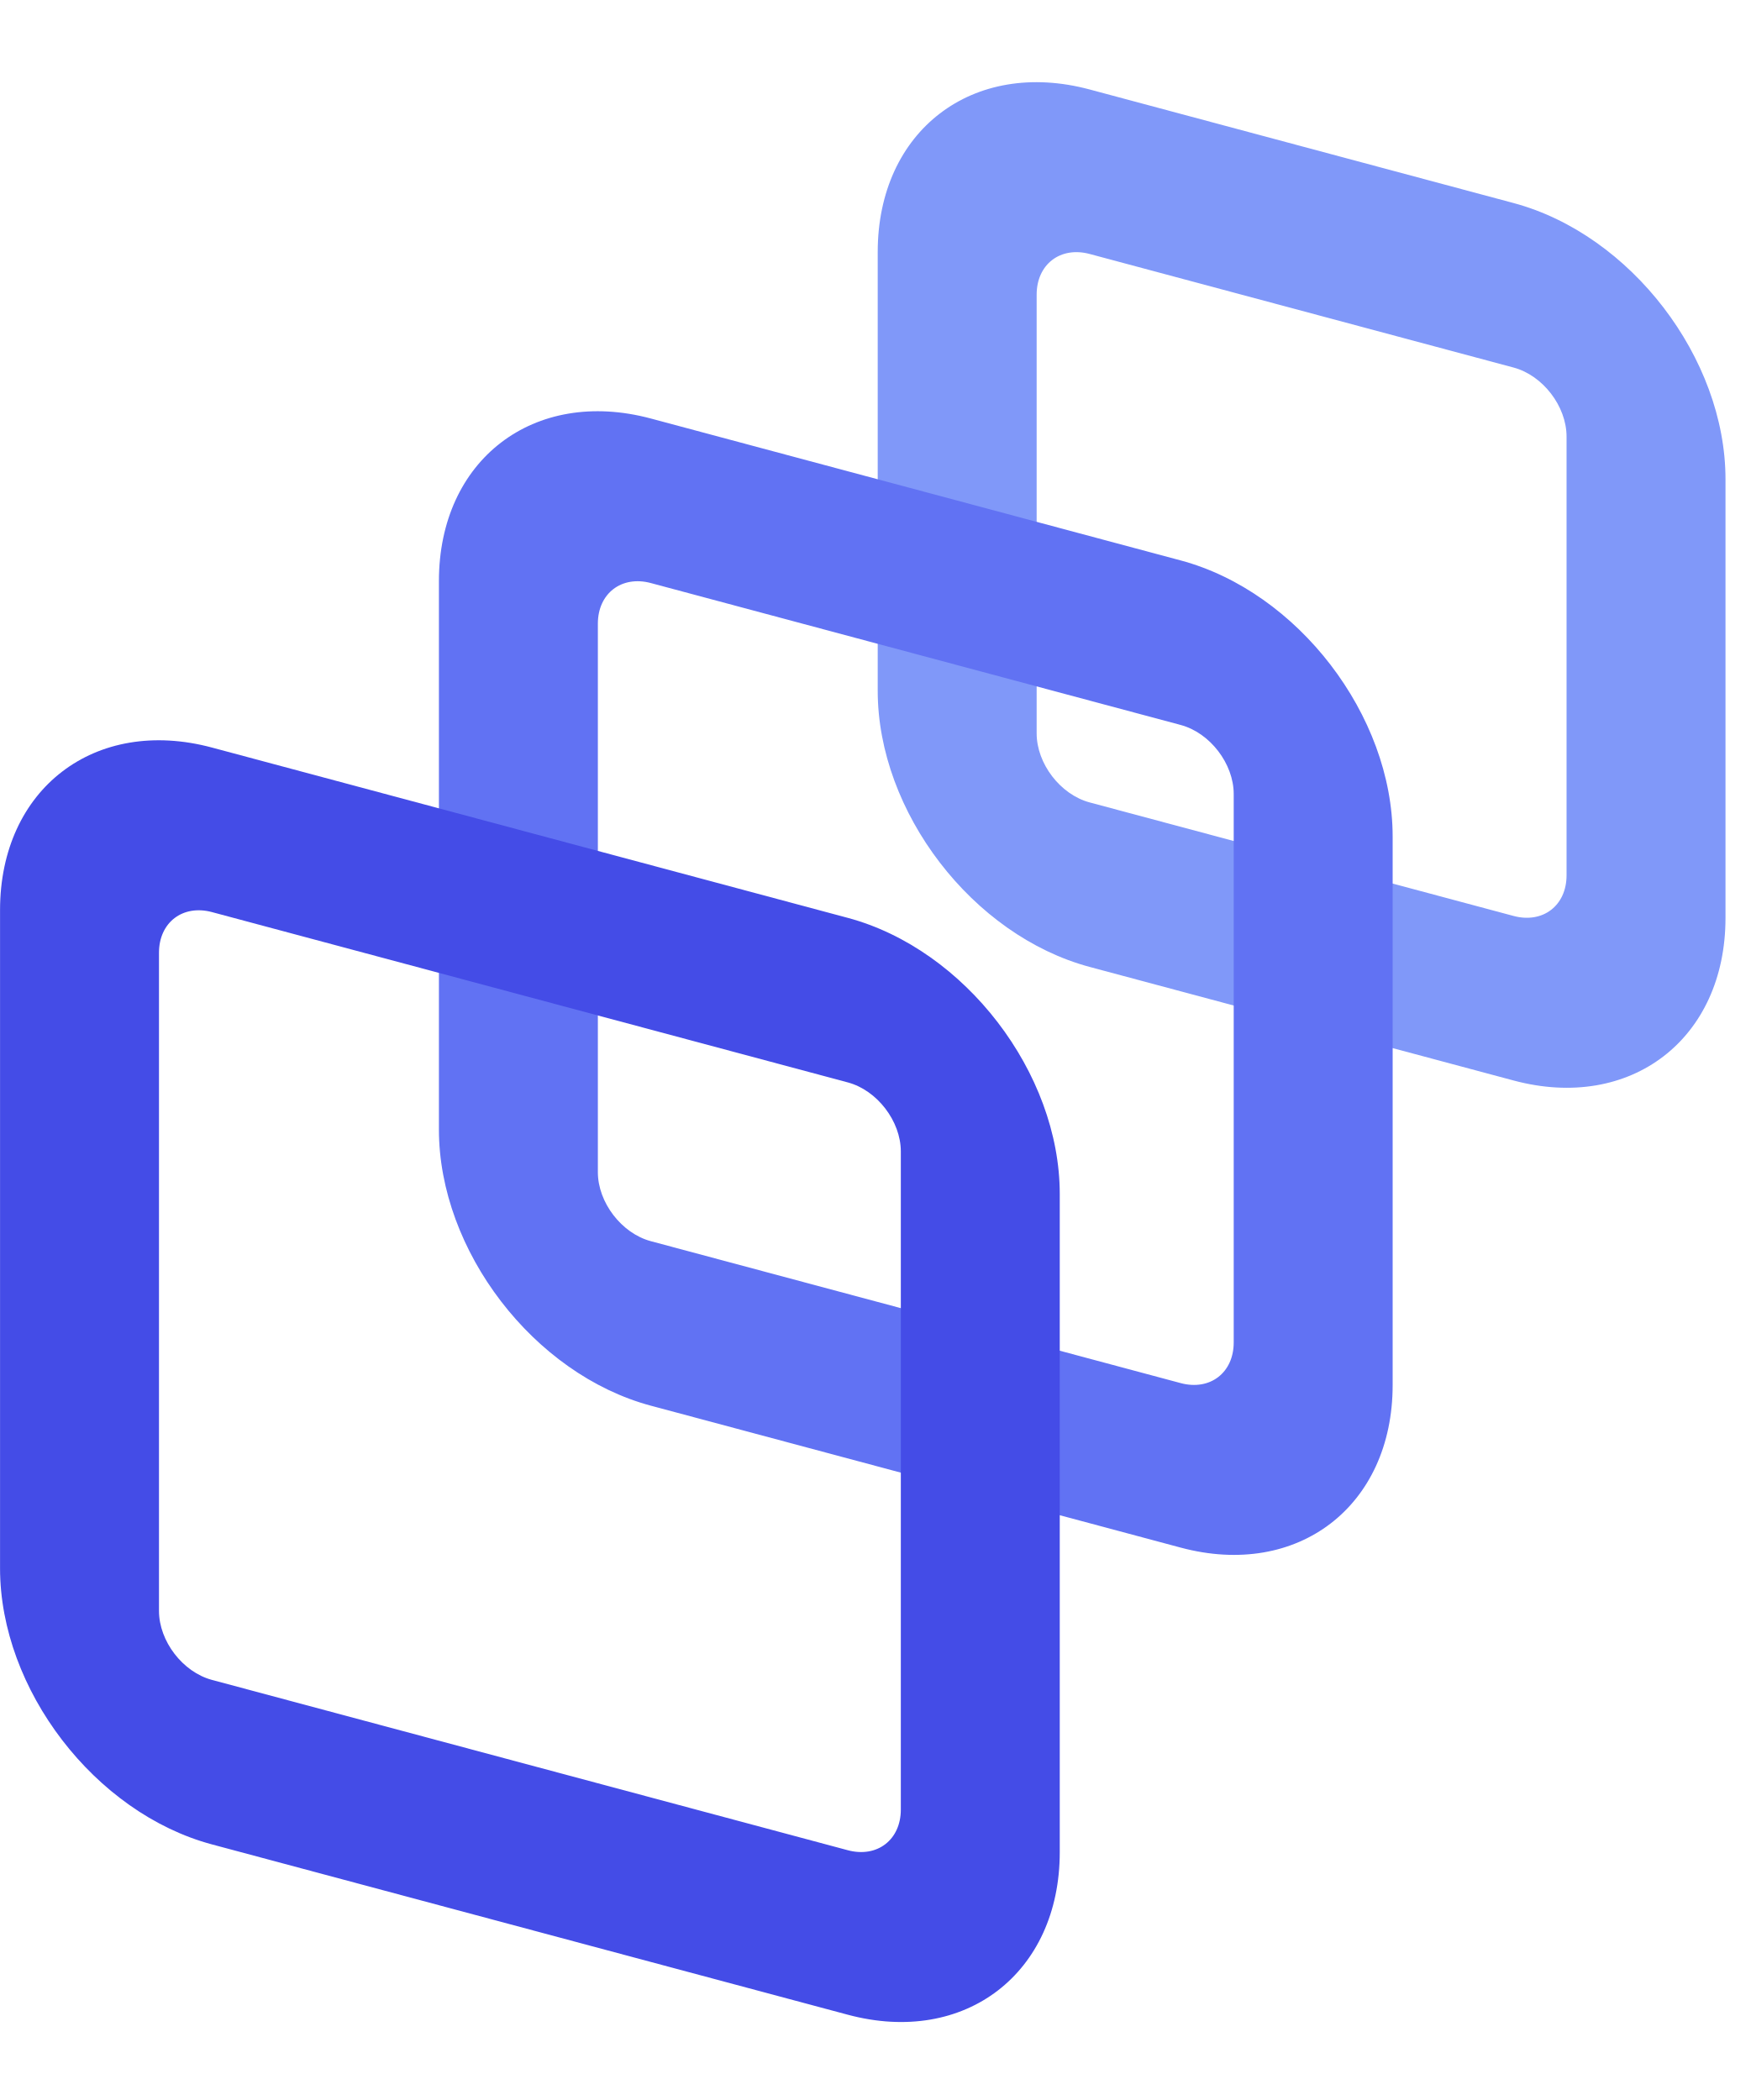
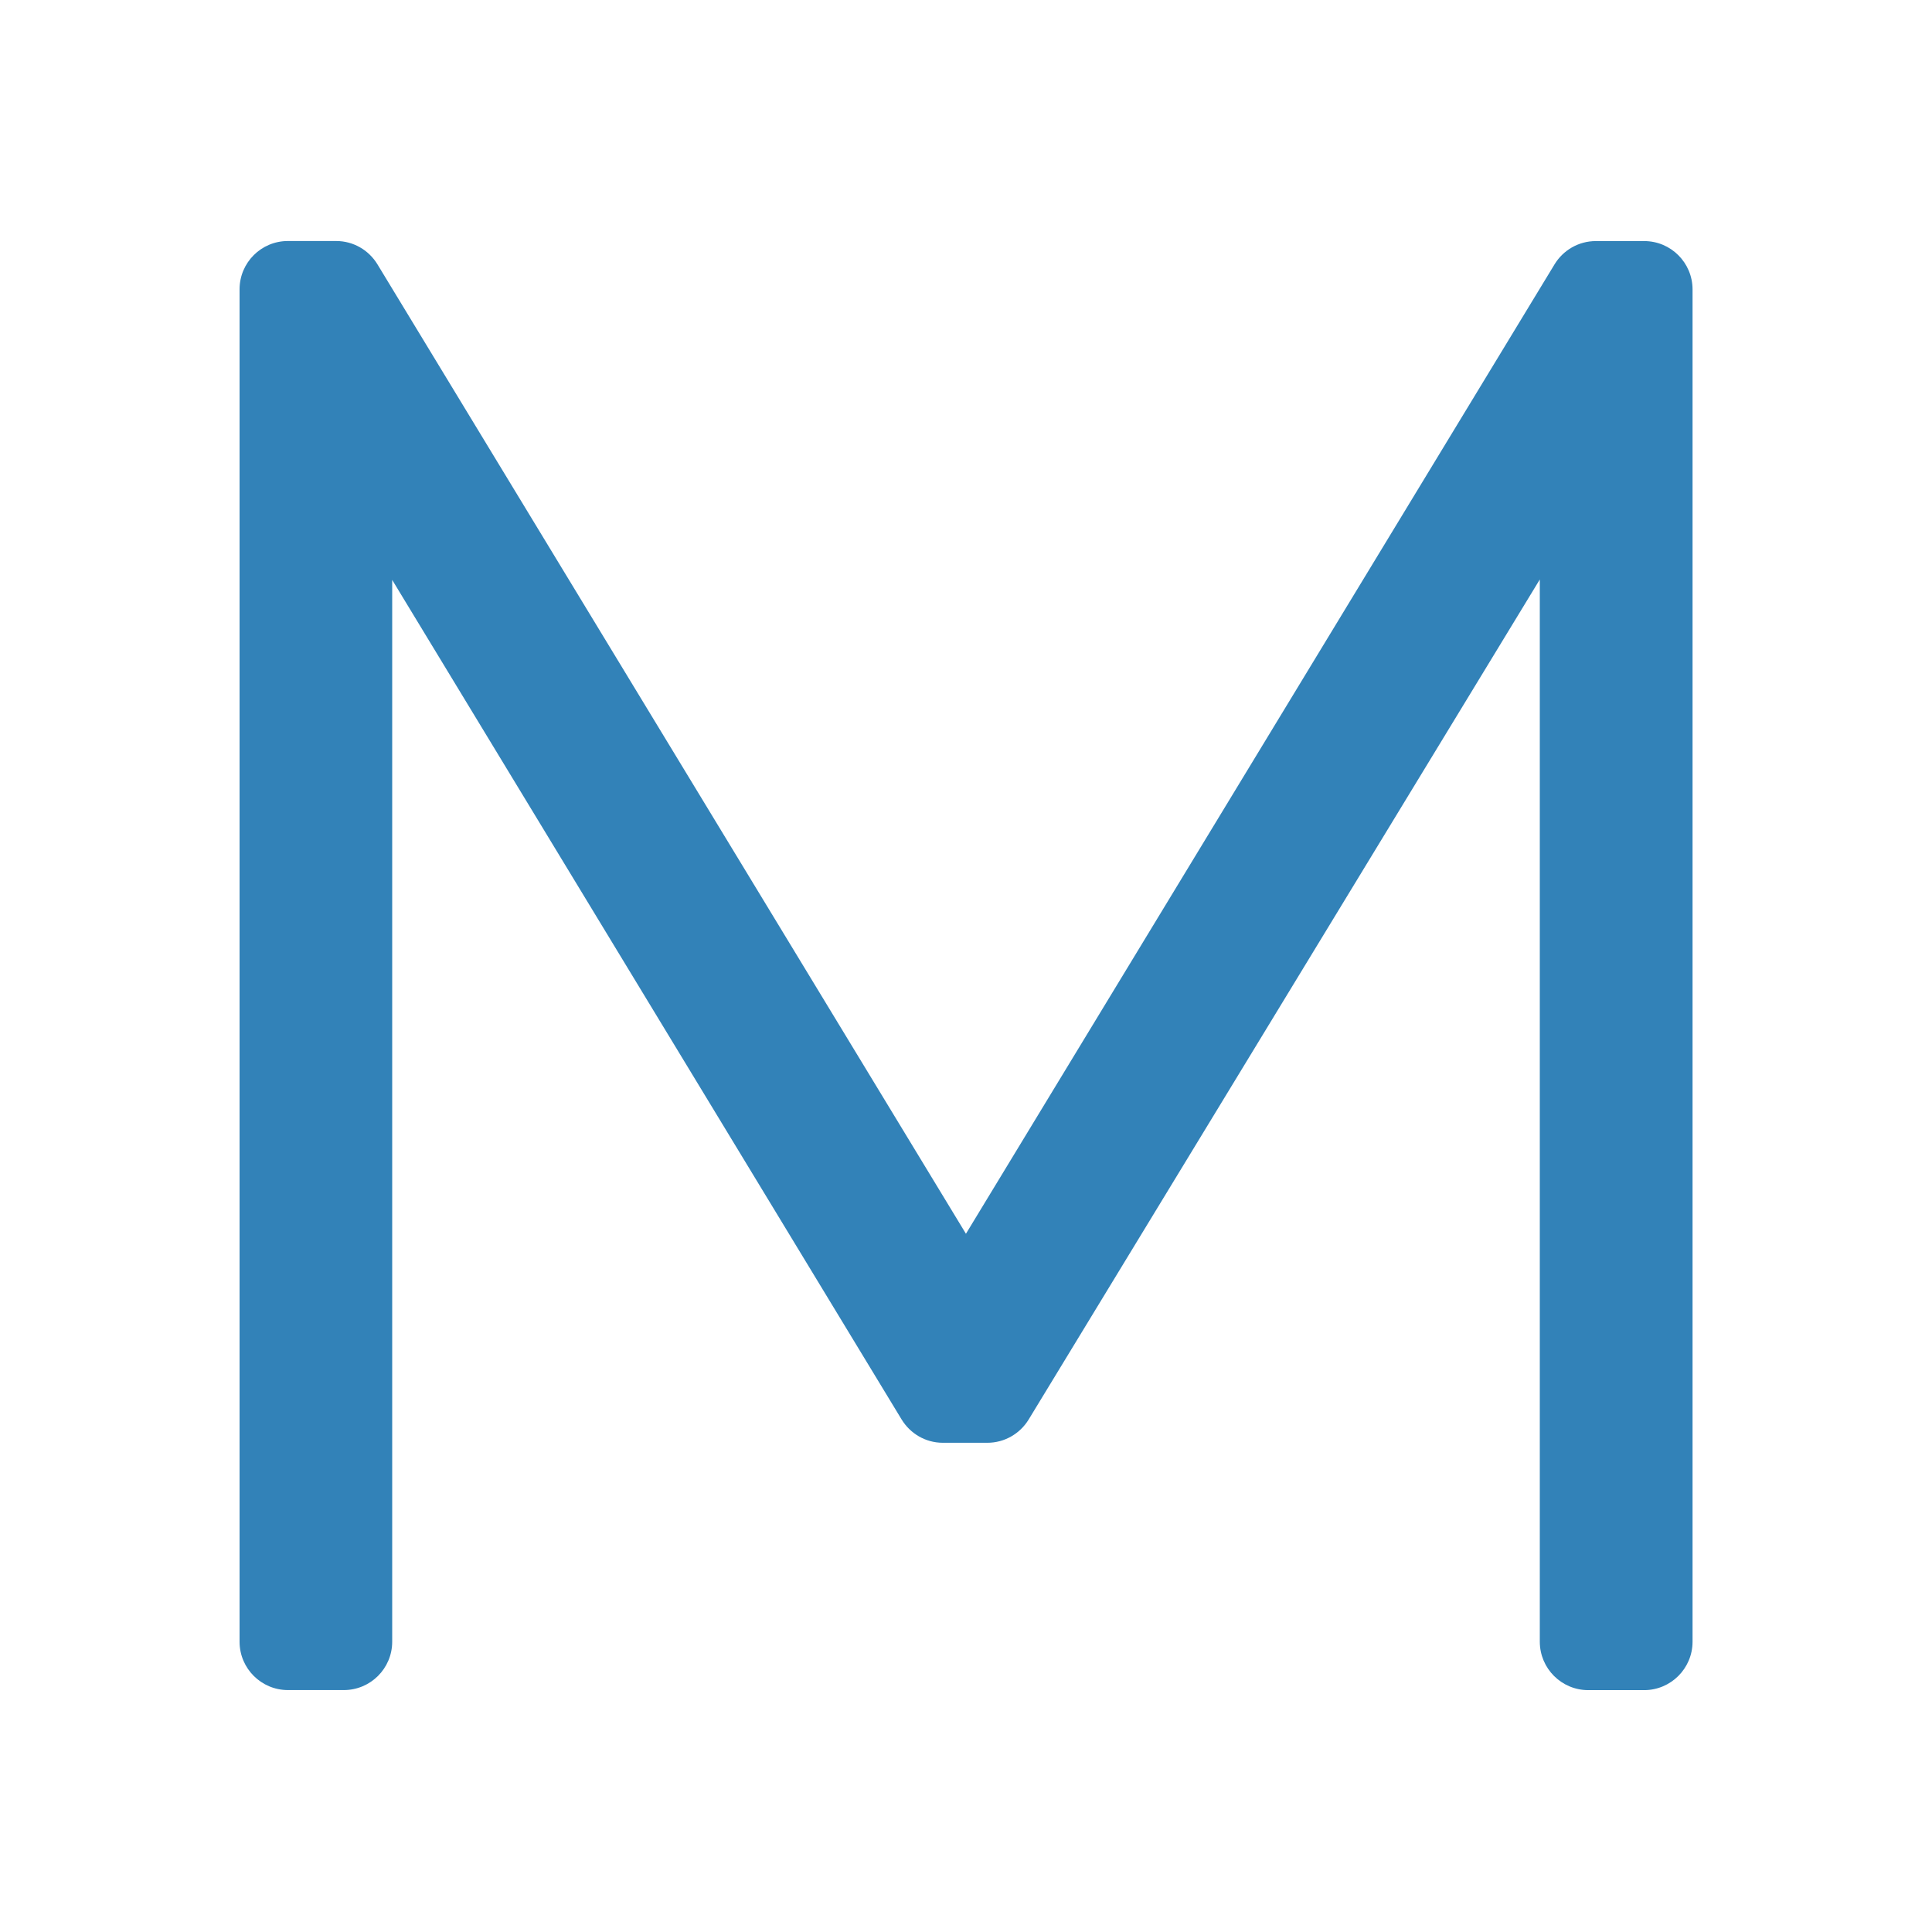
- <svg xmlns="http://www.w3.org/2000/svg" fill="none" height="48" viewBox="0 0 40 48" width="40">
-   <g clip-rule="evenodd" fill-rule="evenodd">
-     <path d="m34.587 8.401-9.687-2.596c-.669-.179-1.211.237-1.211.929v10.029c0 .692.542 1.399 1.211 1.578l9.687 2.595c.669.179 1.211-.237 1.211-.929v-10.028c0-.692-.542-1.399-1.211-1.578zm-9.687-6.356c-2.675-.717-4.843.947-4.843 3.716v10.028c0 2.769 2.168 5.595 4.843 6.312l9.687 2.596c2.675.717 4.843-.947 4.843-3.716v-10.028c0-2.769-2.168-5.595-4.843-6.312z" fill="#8098f9" />
-     <path d="m26.981 16.571-12.108-3.244c-.669-.179-1.211.237-1.211.929v12.536c0 .692.542 1.399 1.211 1.578l12.108 3.244c.669.179 1.211-.237 1.211-.929v-12.536c0-.692-.542-1.399-1.211-1.578zm-12.108-7.005c-2.675-.717-4.843.947-4.843 3.716v12.536c0 2.769 2.168 5.595 4.843 6.312l12.108 3.244c2.675.717 4.843-.947 4.843-3.716v-12.536c0-2.769-2.168-5.595-4.843-6.312z" fill="#6172f3" />
-     <path d="m19.374 24.741-14.53-3.893c-.669-.179-1.211.237-1.211.929v15.043c0 .692.542 1.399 1.211 1.578l14.53 3.893c.669.179 1.211-.237 1.211-.929v-15.043c0-.692-.542-1.399-1.211-1.578zm-14.53-7.654c-2.675-.717-4.843.947-4.843 3.716v15.043c0 2.769 2.168 5.595 4.843 6.312l14.53 3.893c2.675.717 4.843-.947 4.843-3.716v-15.043c0-2.769-2.168-5.595-4.843-6.312z" fill="#444ce7" />
-   </g>
+ <svg xmlns="http://www.w3.org/2000/svg" fill="#3282B8" width="800px" height="800px" viewBox="0 0 32 32" version="1.1">
+   <path d="M27.232 3.993h-0.799c-0 0-0 0-0.001 0-0.288 0-0.541 0.153-0.681 0.381l-0.002 0.003-9.75 16.058-9.748-16.058c-0.142-0.232-0.395-0.385-0.683-0.385-0 0-0 0-0.001 0h-0.799c-0.442 0-0.8 0.358-0.8 0.8v22.4c0 0.442 0.358 0.8 0.8 0.801h0.928c0.442-0.001 0.8-0.359 0.8-0.801v0-17.587l8.437 13.905c0.142 0.233 0.395 0.387 0.684 0.387h0.736c0.288-0 0.541-0.153 0.682-0.381l0.002-0.003 8.467-13.915v17.595c0.001 0.442 0.359 0.8 0.801 0.801h0.928c0.442-0.001 0.8-0.359 0.801-0.801v-22.4c-0.001-0.442-0.359-0.8-0.801-0.8v0z" />
</svg>
